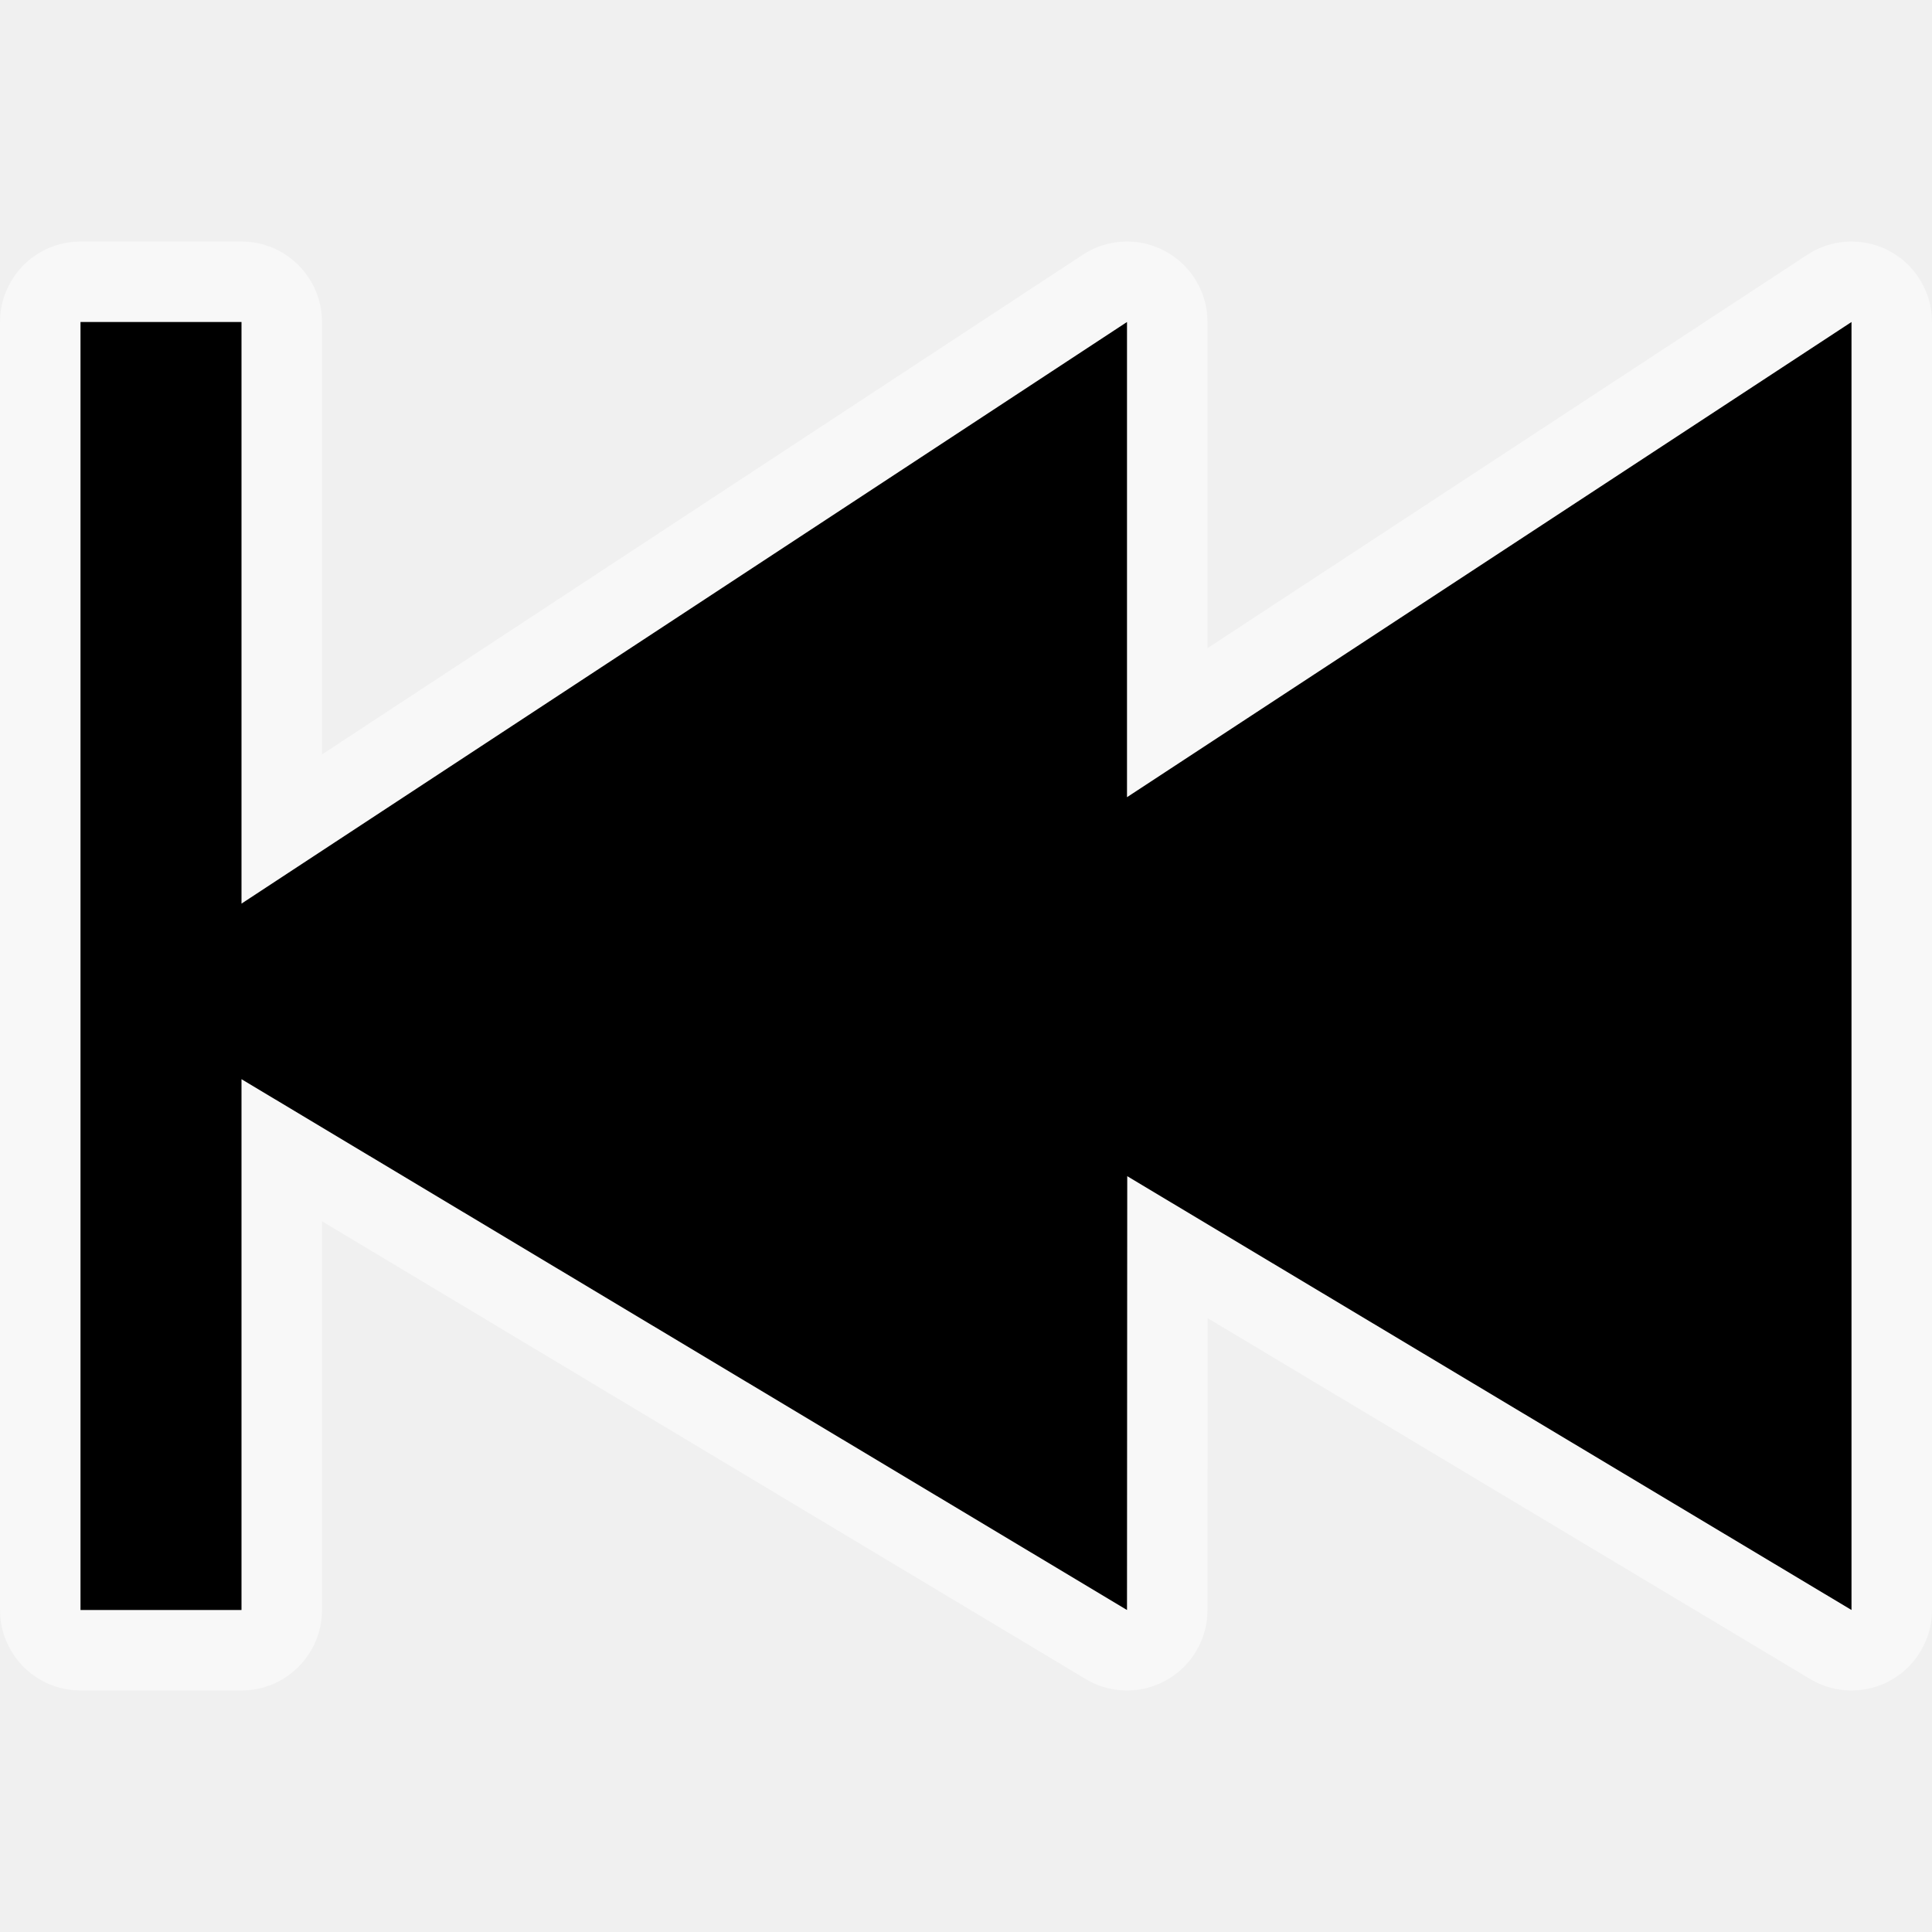
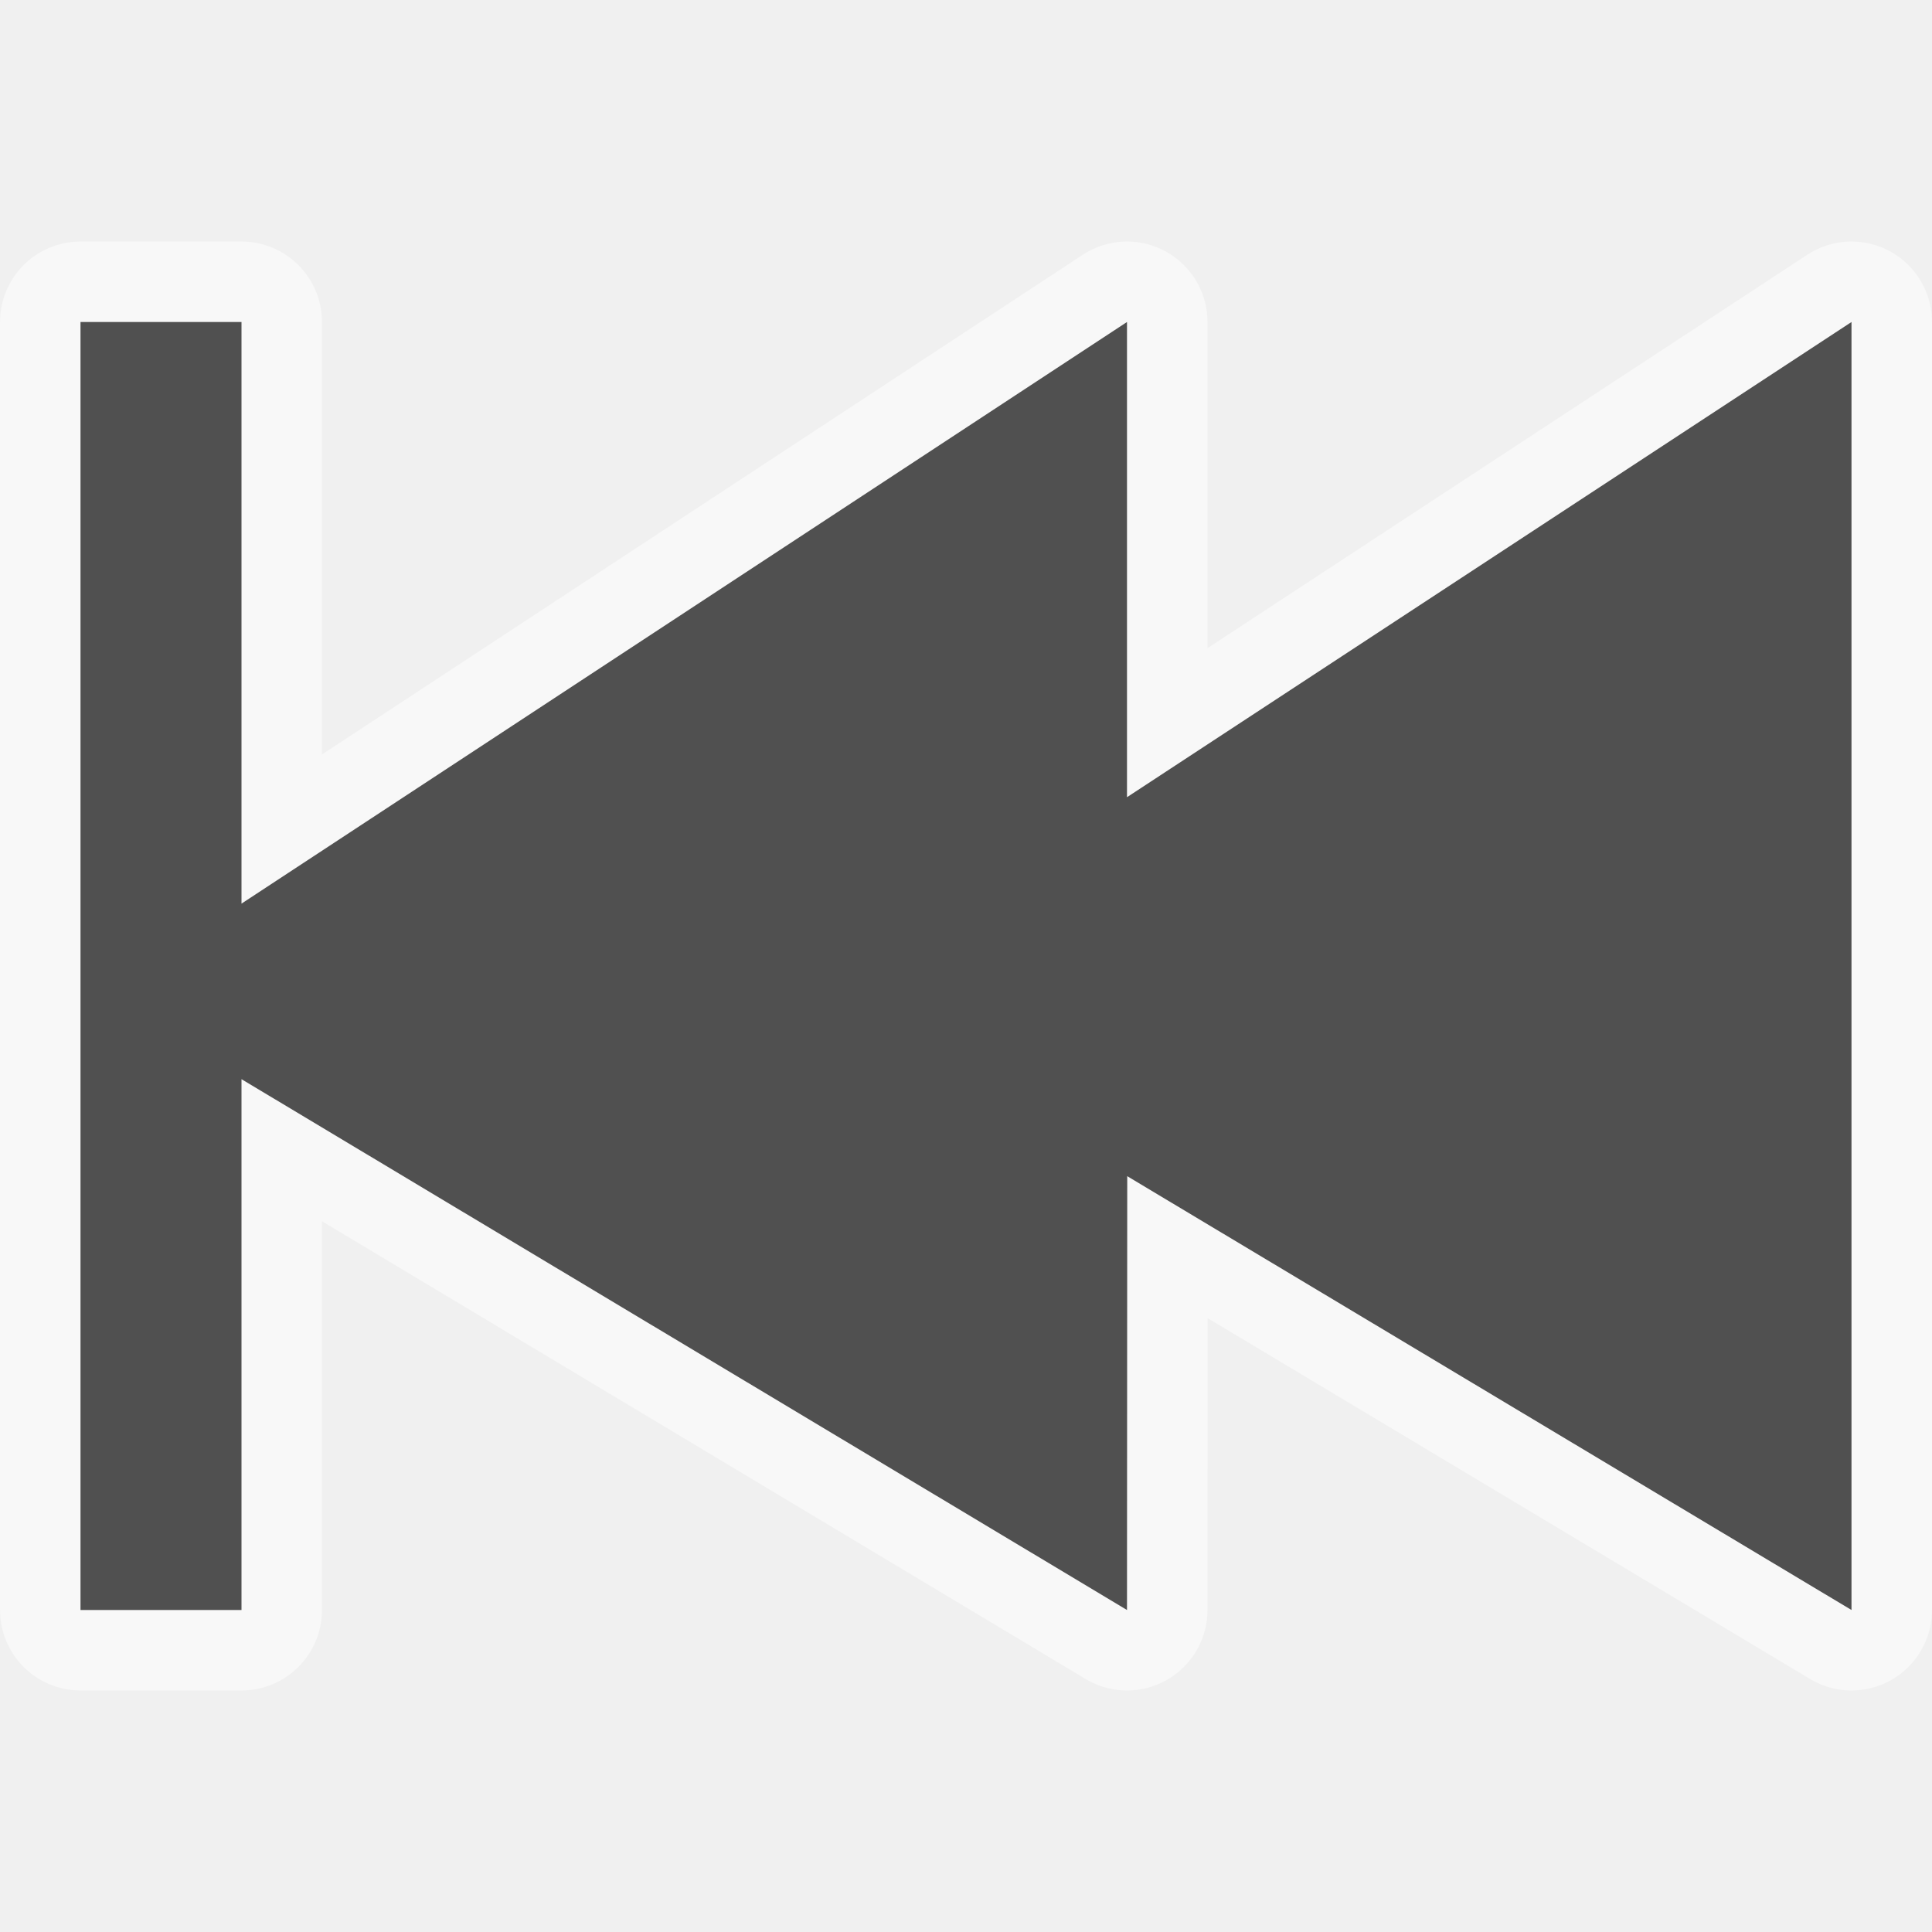
<svg xmlns="http://www.w3.org/2000/svg" width="24" height="24">
  <path d="M23 4v16l-8.997-5.389L14 20 3 13.406V20H1V4h2v7.225L14 4v5.903z" fill="none" stroke="#fff" stroke-width="2" stroke-linecap="round" stroke-linejoin="round" stroke-opacity=".5" />
-   <path d="M23 4v16l-8.997-5.389L14 20 3 13.406V20H1V4h2v7.225L14 4v5.903z" />
+   <path fill="#505050" d="M23 4v16l-8.997-5.389L14 20 3 13.406V20H1V4h2v7.225L14 4v5.903z" />
</svg>
